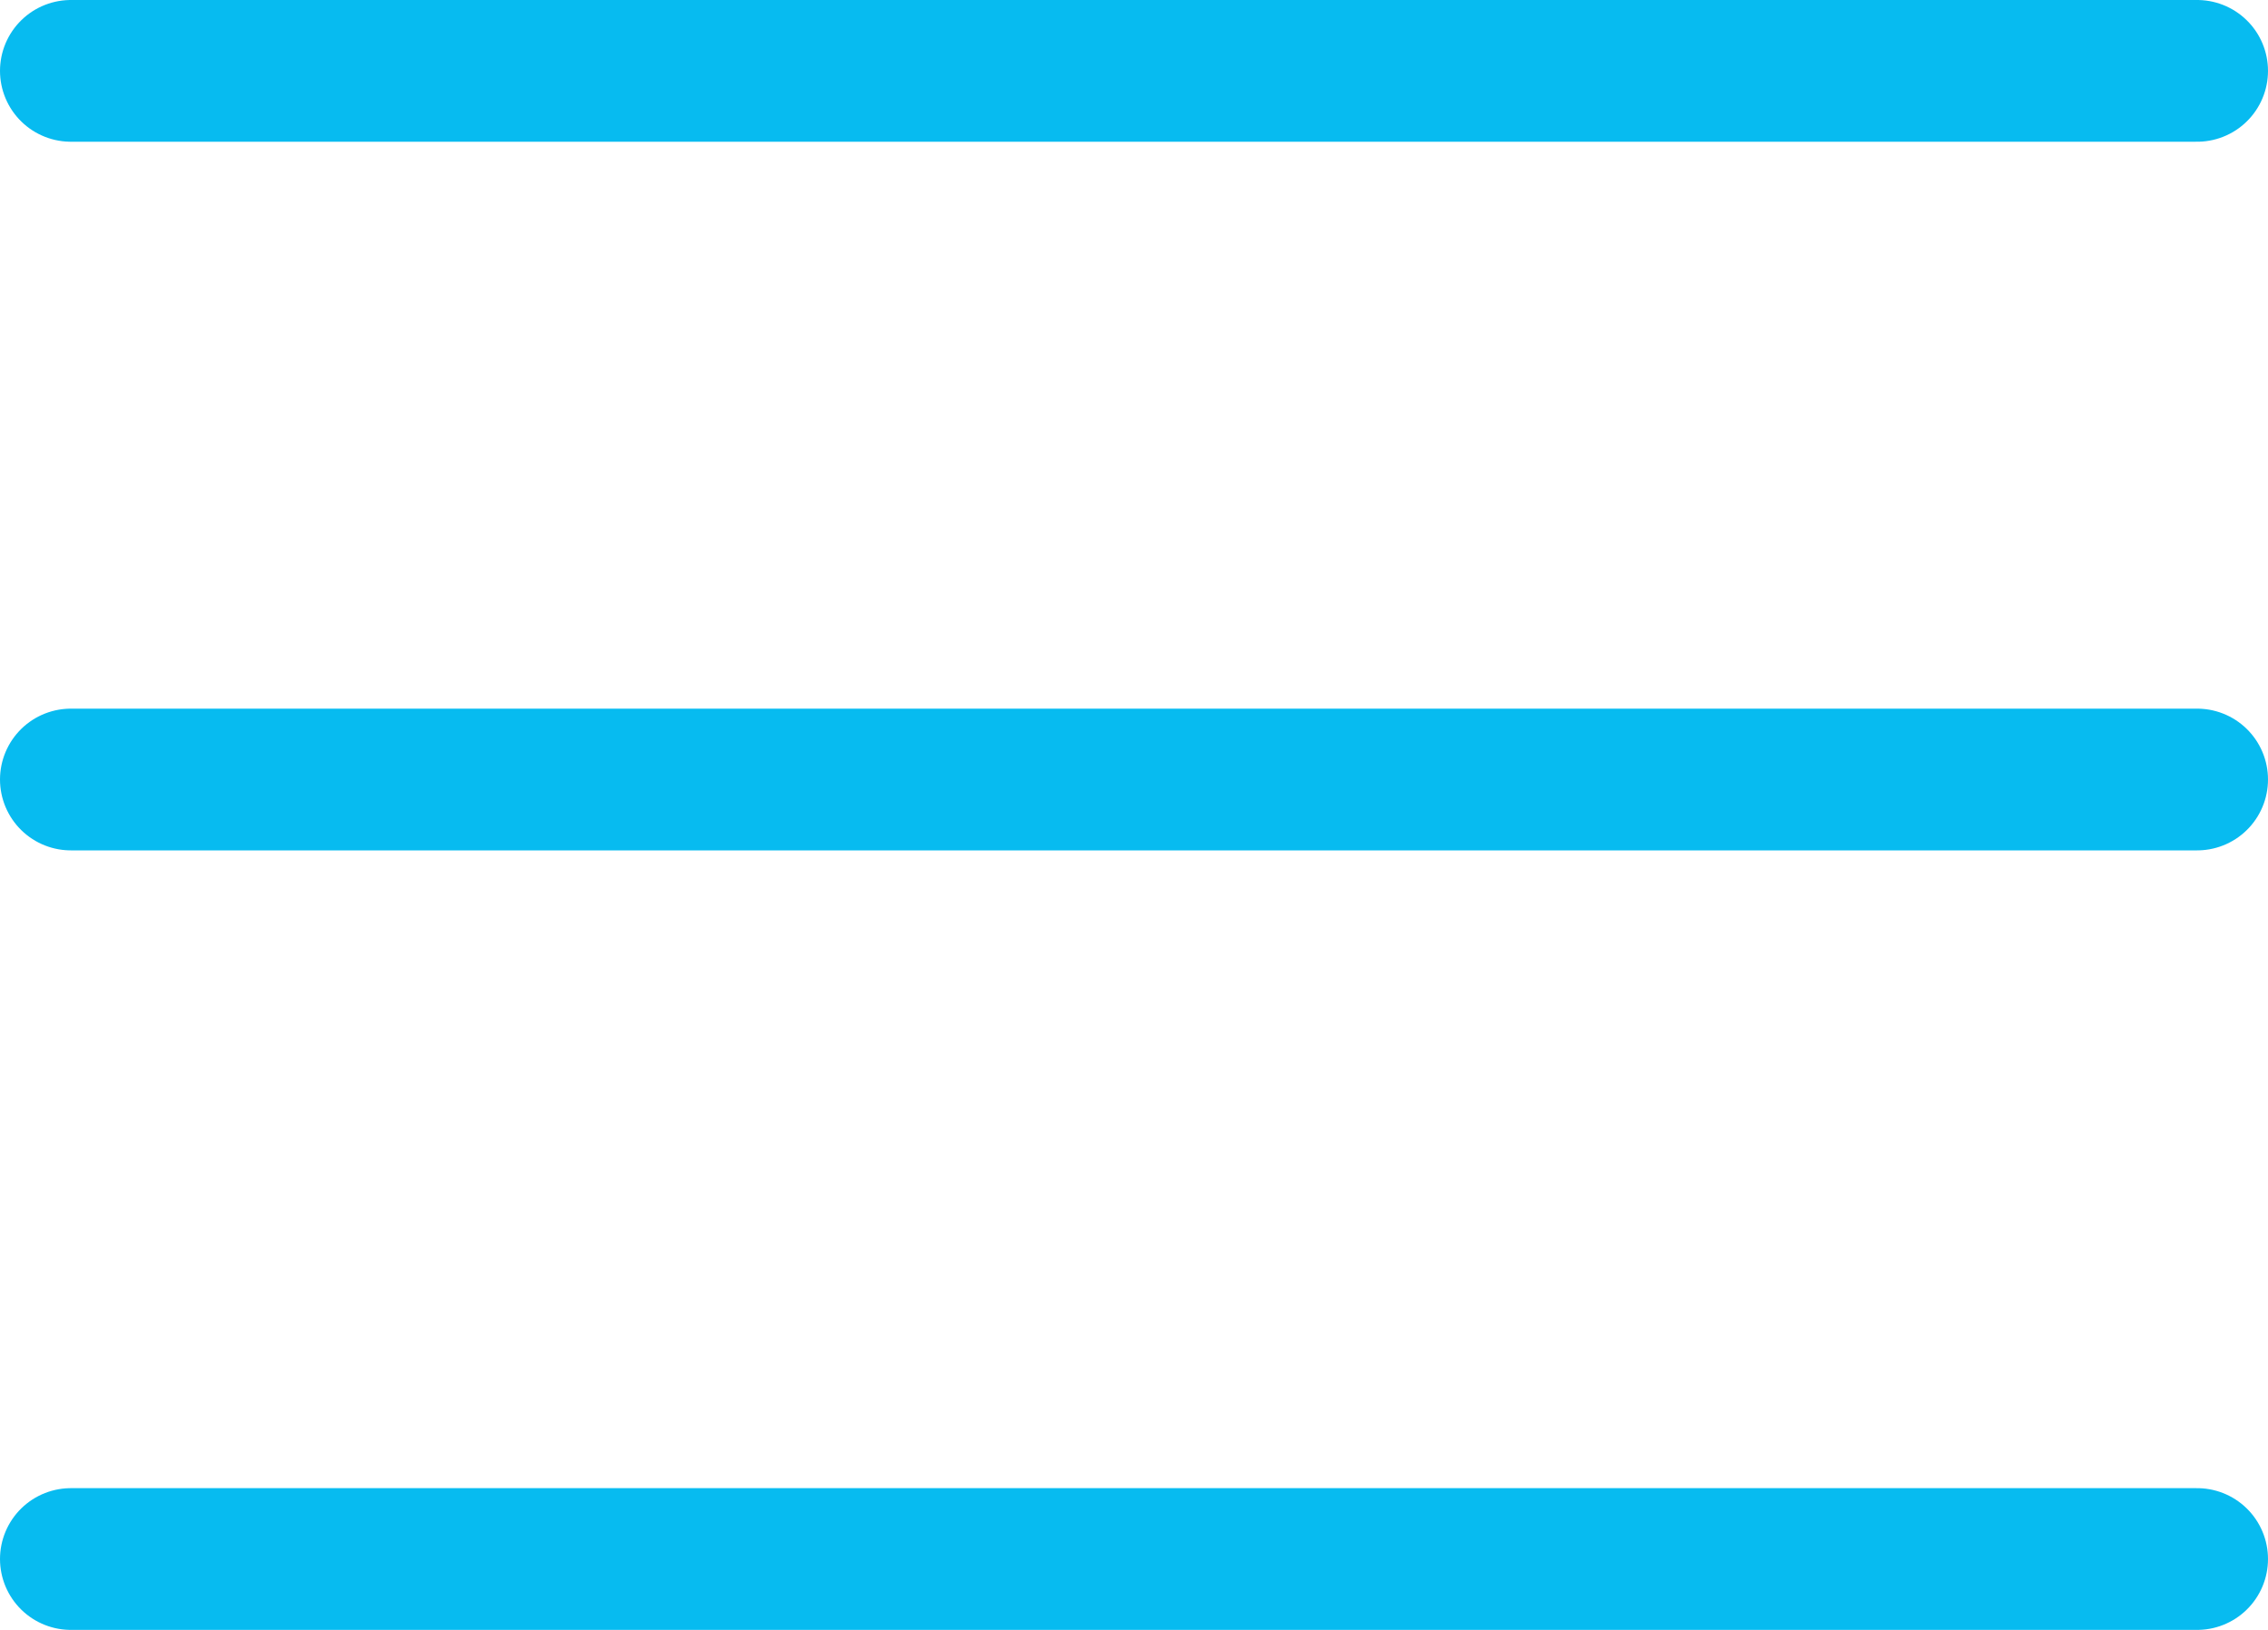
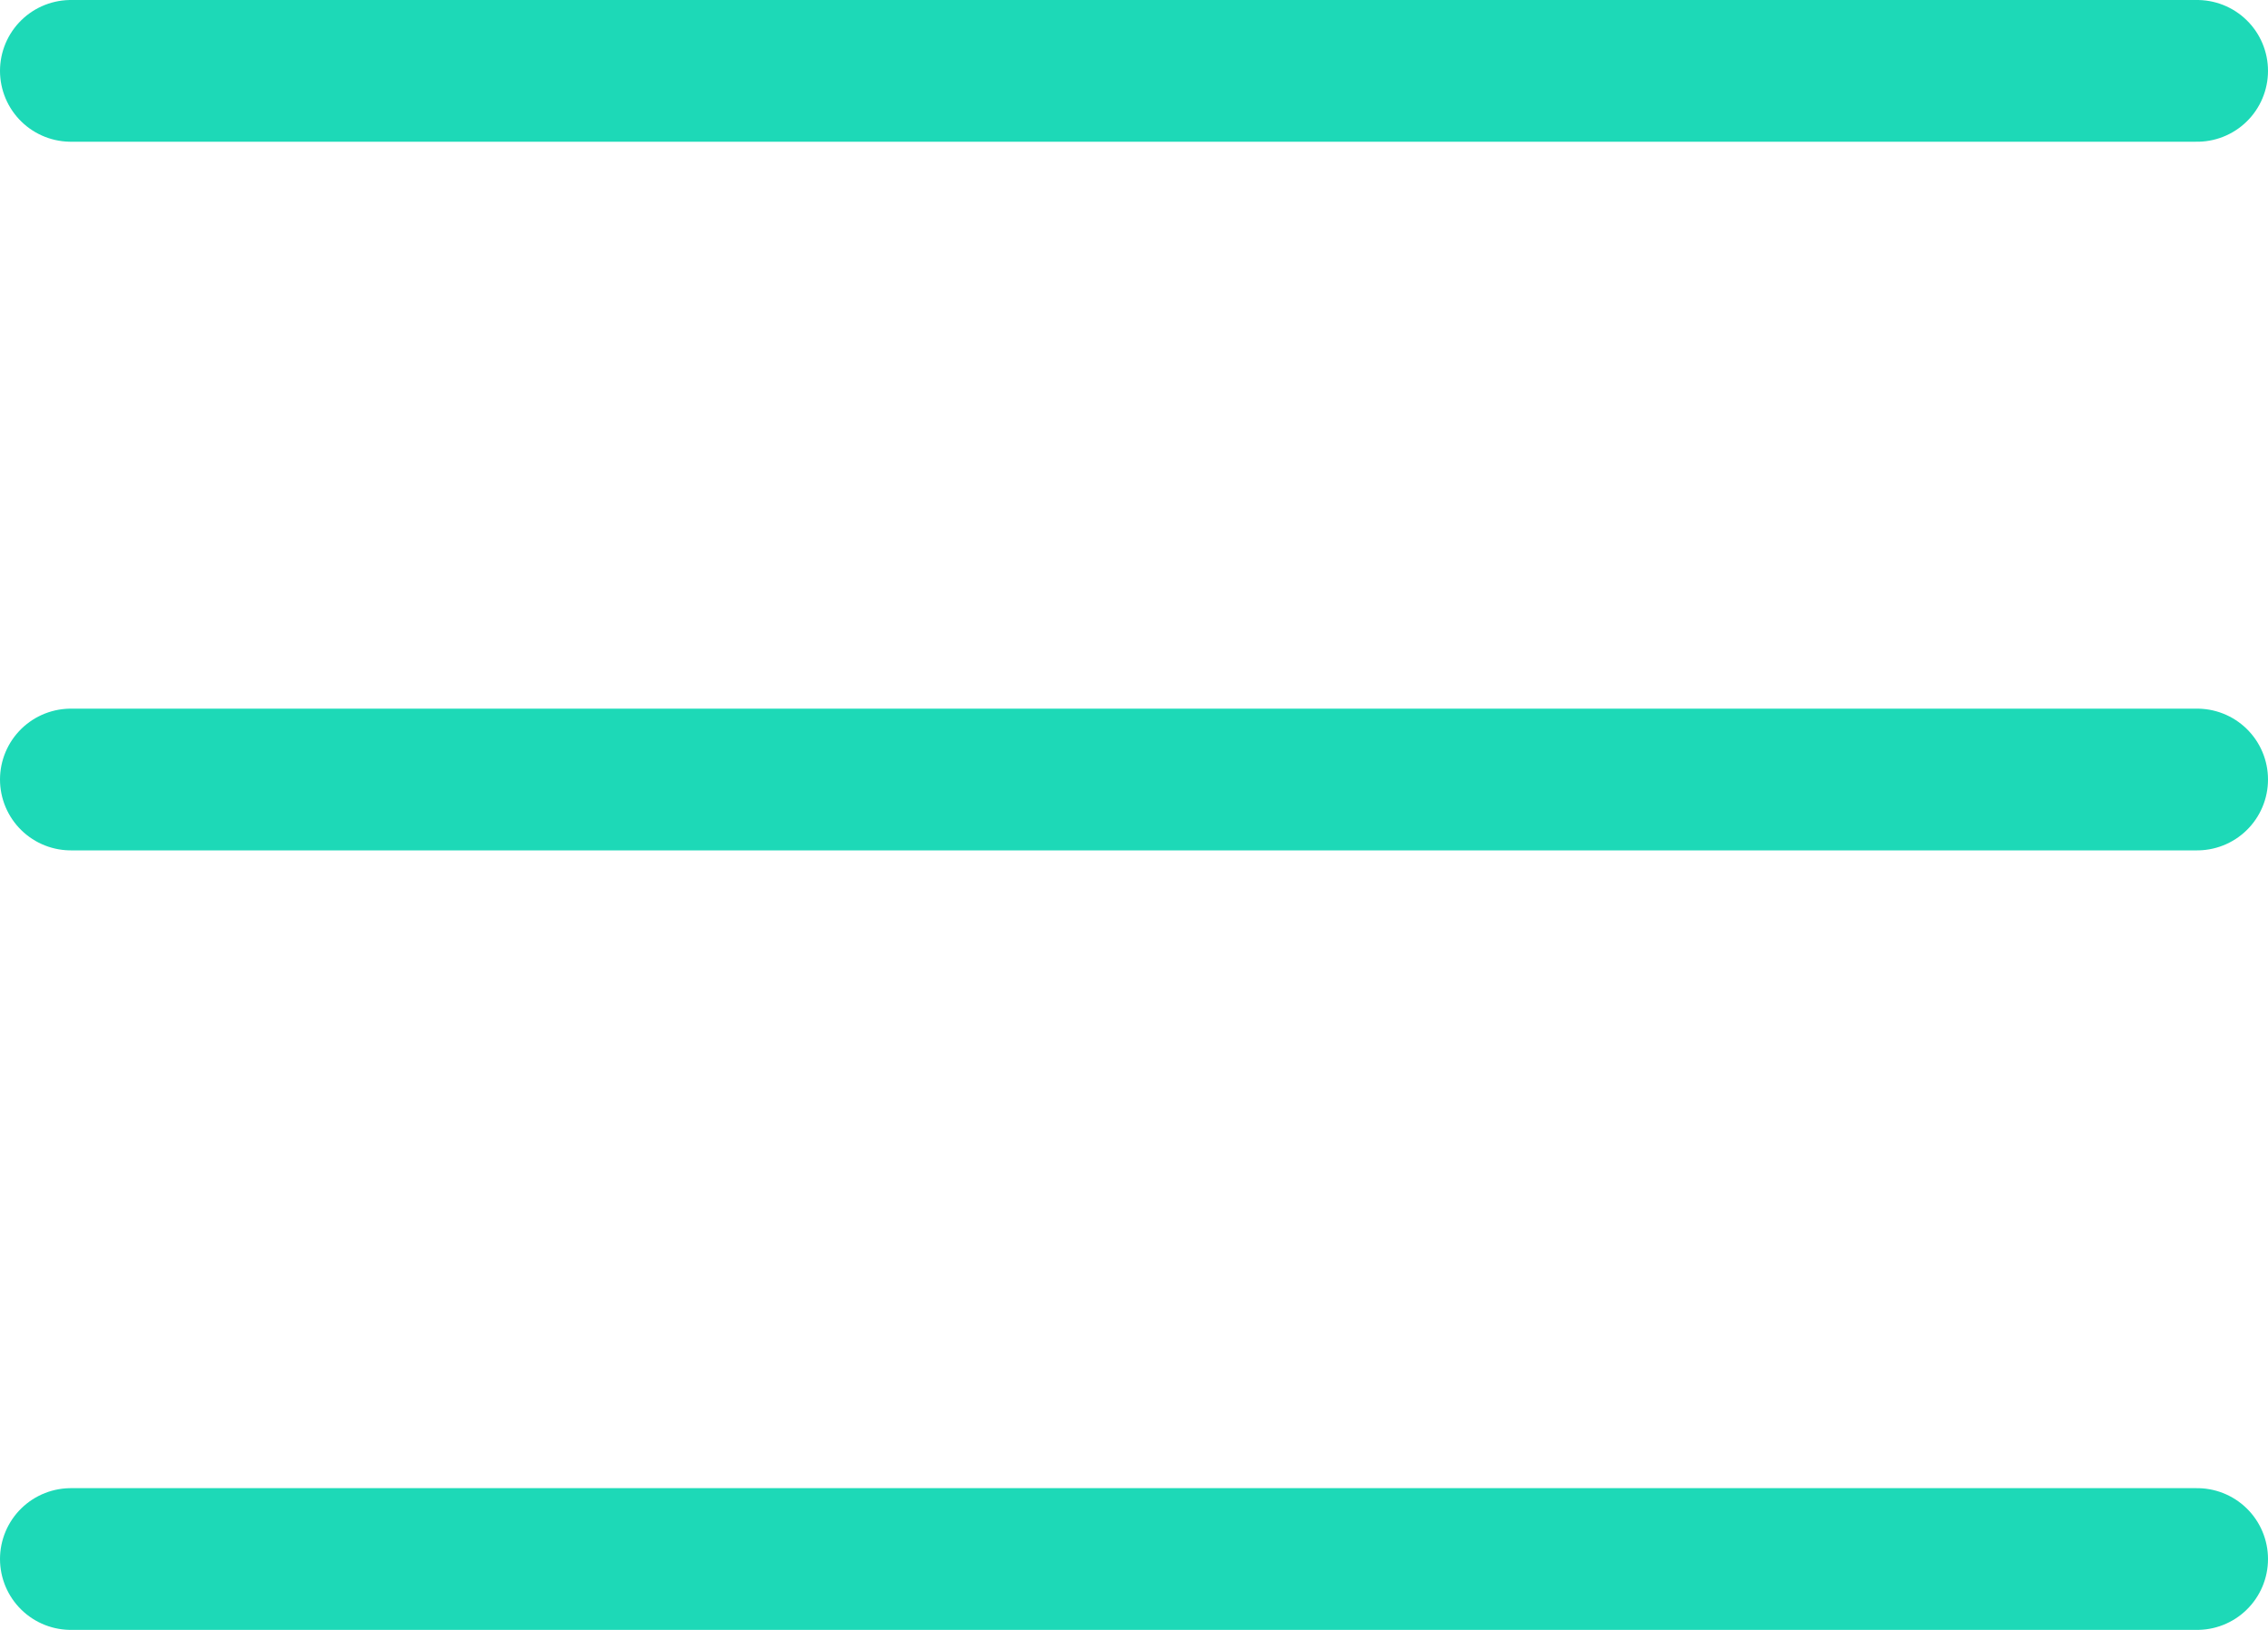
<svg xmlns="http://www.w3.org/2000/svg" width="32" height="23" viewBox="0 0 32 23" fill="none">
-   <path d="M1 1H31" stroke="#07BBF0" stroke-width="2" stroke-linecap="round" stroke-linejoin="round" />
-   <path d="M1 11H31" stroke="#07BBF0" stroke-width="2" stroke-linecap="round" stroke-linejoin="round" />
-   <path d="M1 22H31" stroke="#07BBF0" stroke-width="2" stroke-linecap="round" stroke-linejoin="round" />
+   <path d="M1 1H31" stroke="#1DD9B7" stroke-width="2" stroke-linecap="round" stroke-linejoin="round" />
+   <path d="M1 11H31" stroke="#1DD9B7" stroke-width="2" stroke-linecap="round" stroke-linejoin="round" />
+   <path d="M1 22H31" stroke="#1DD9B7" stroke-width="2" stroke-linecap="round" stroke-linejoin="round" />
</svg>
